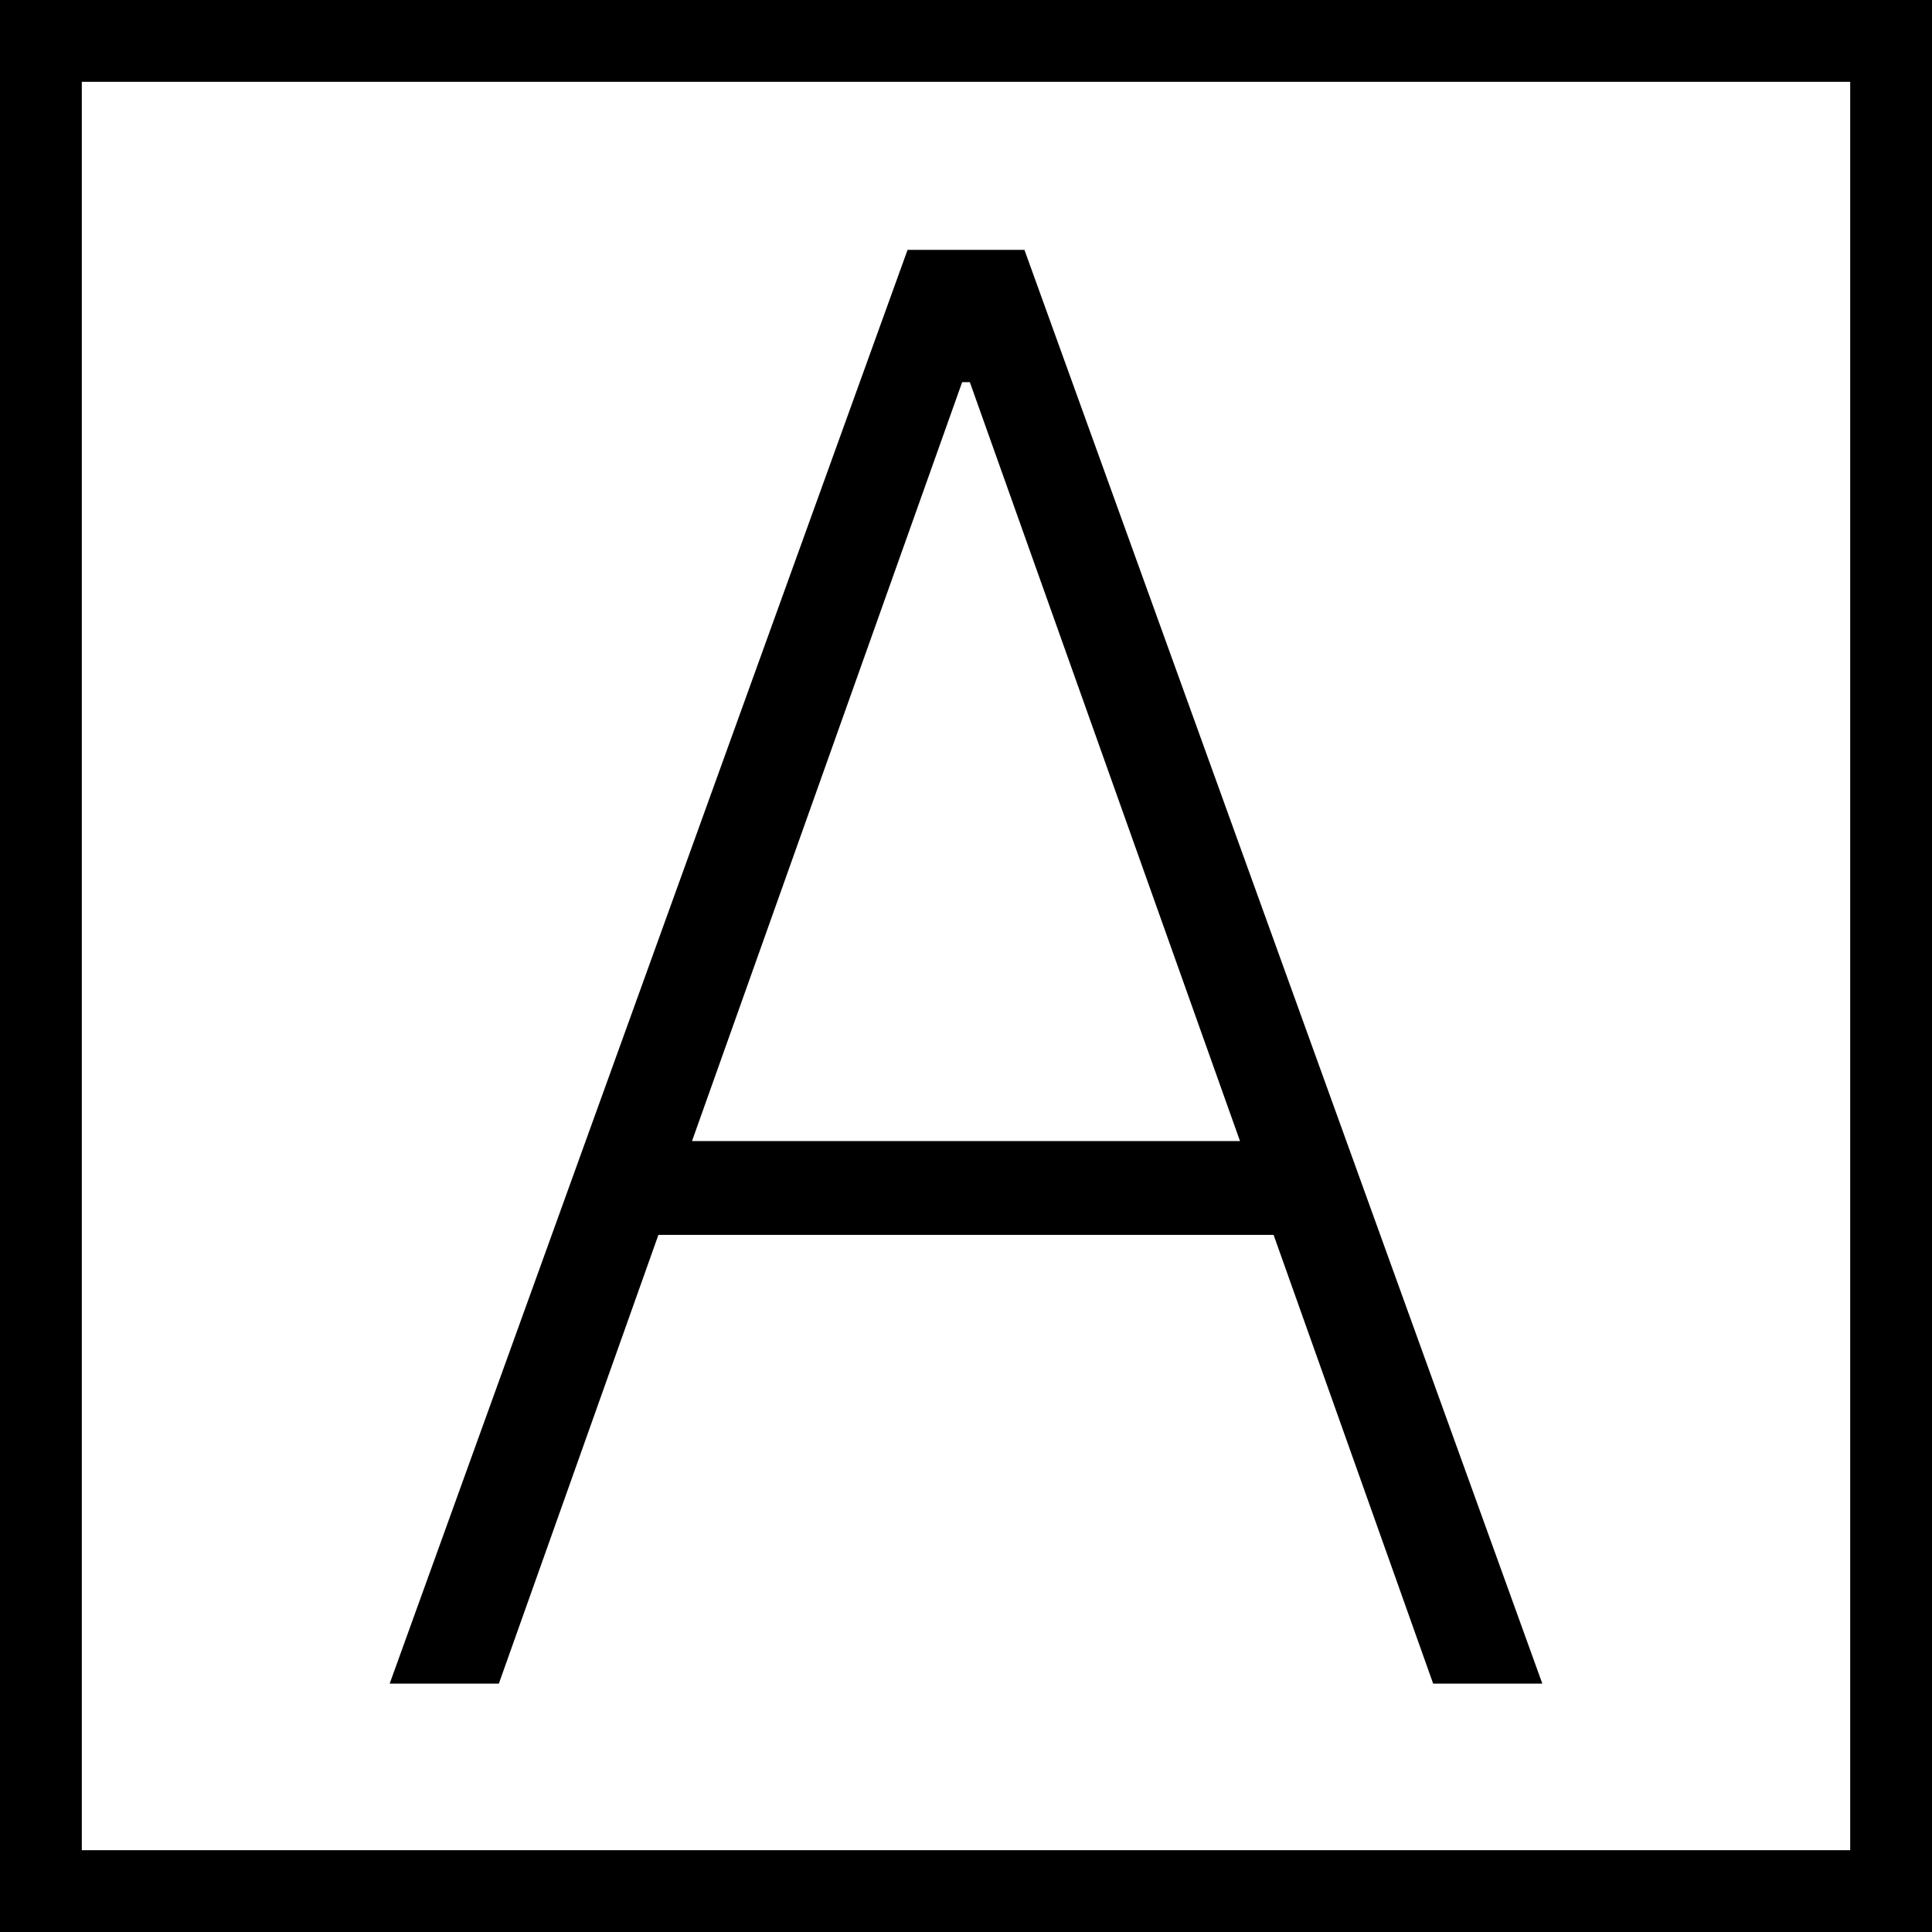
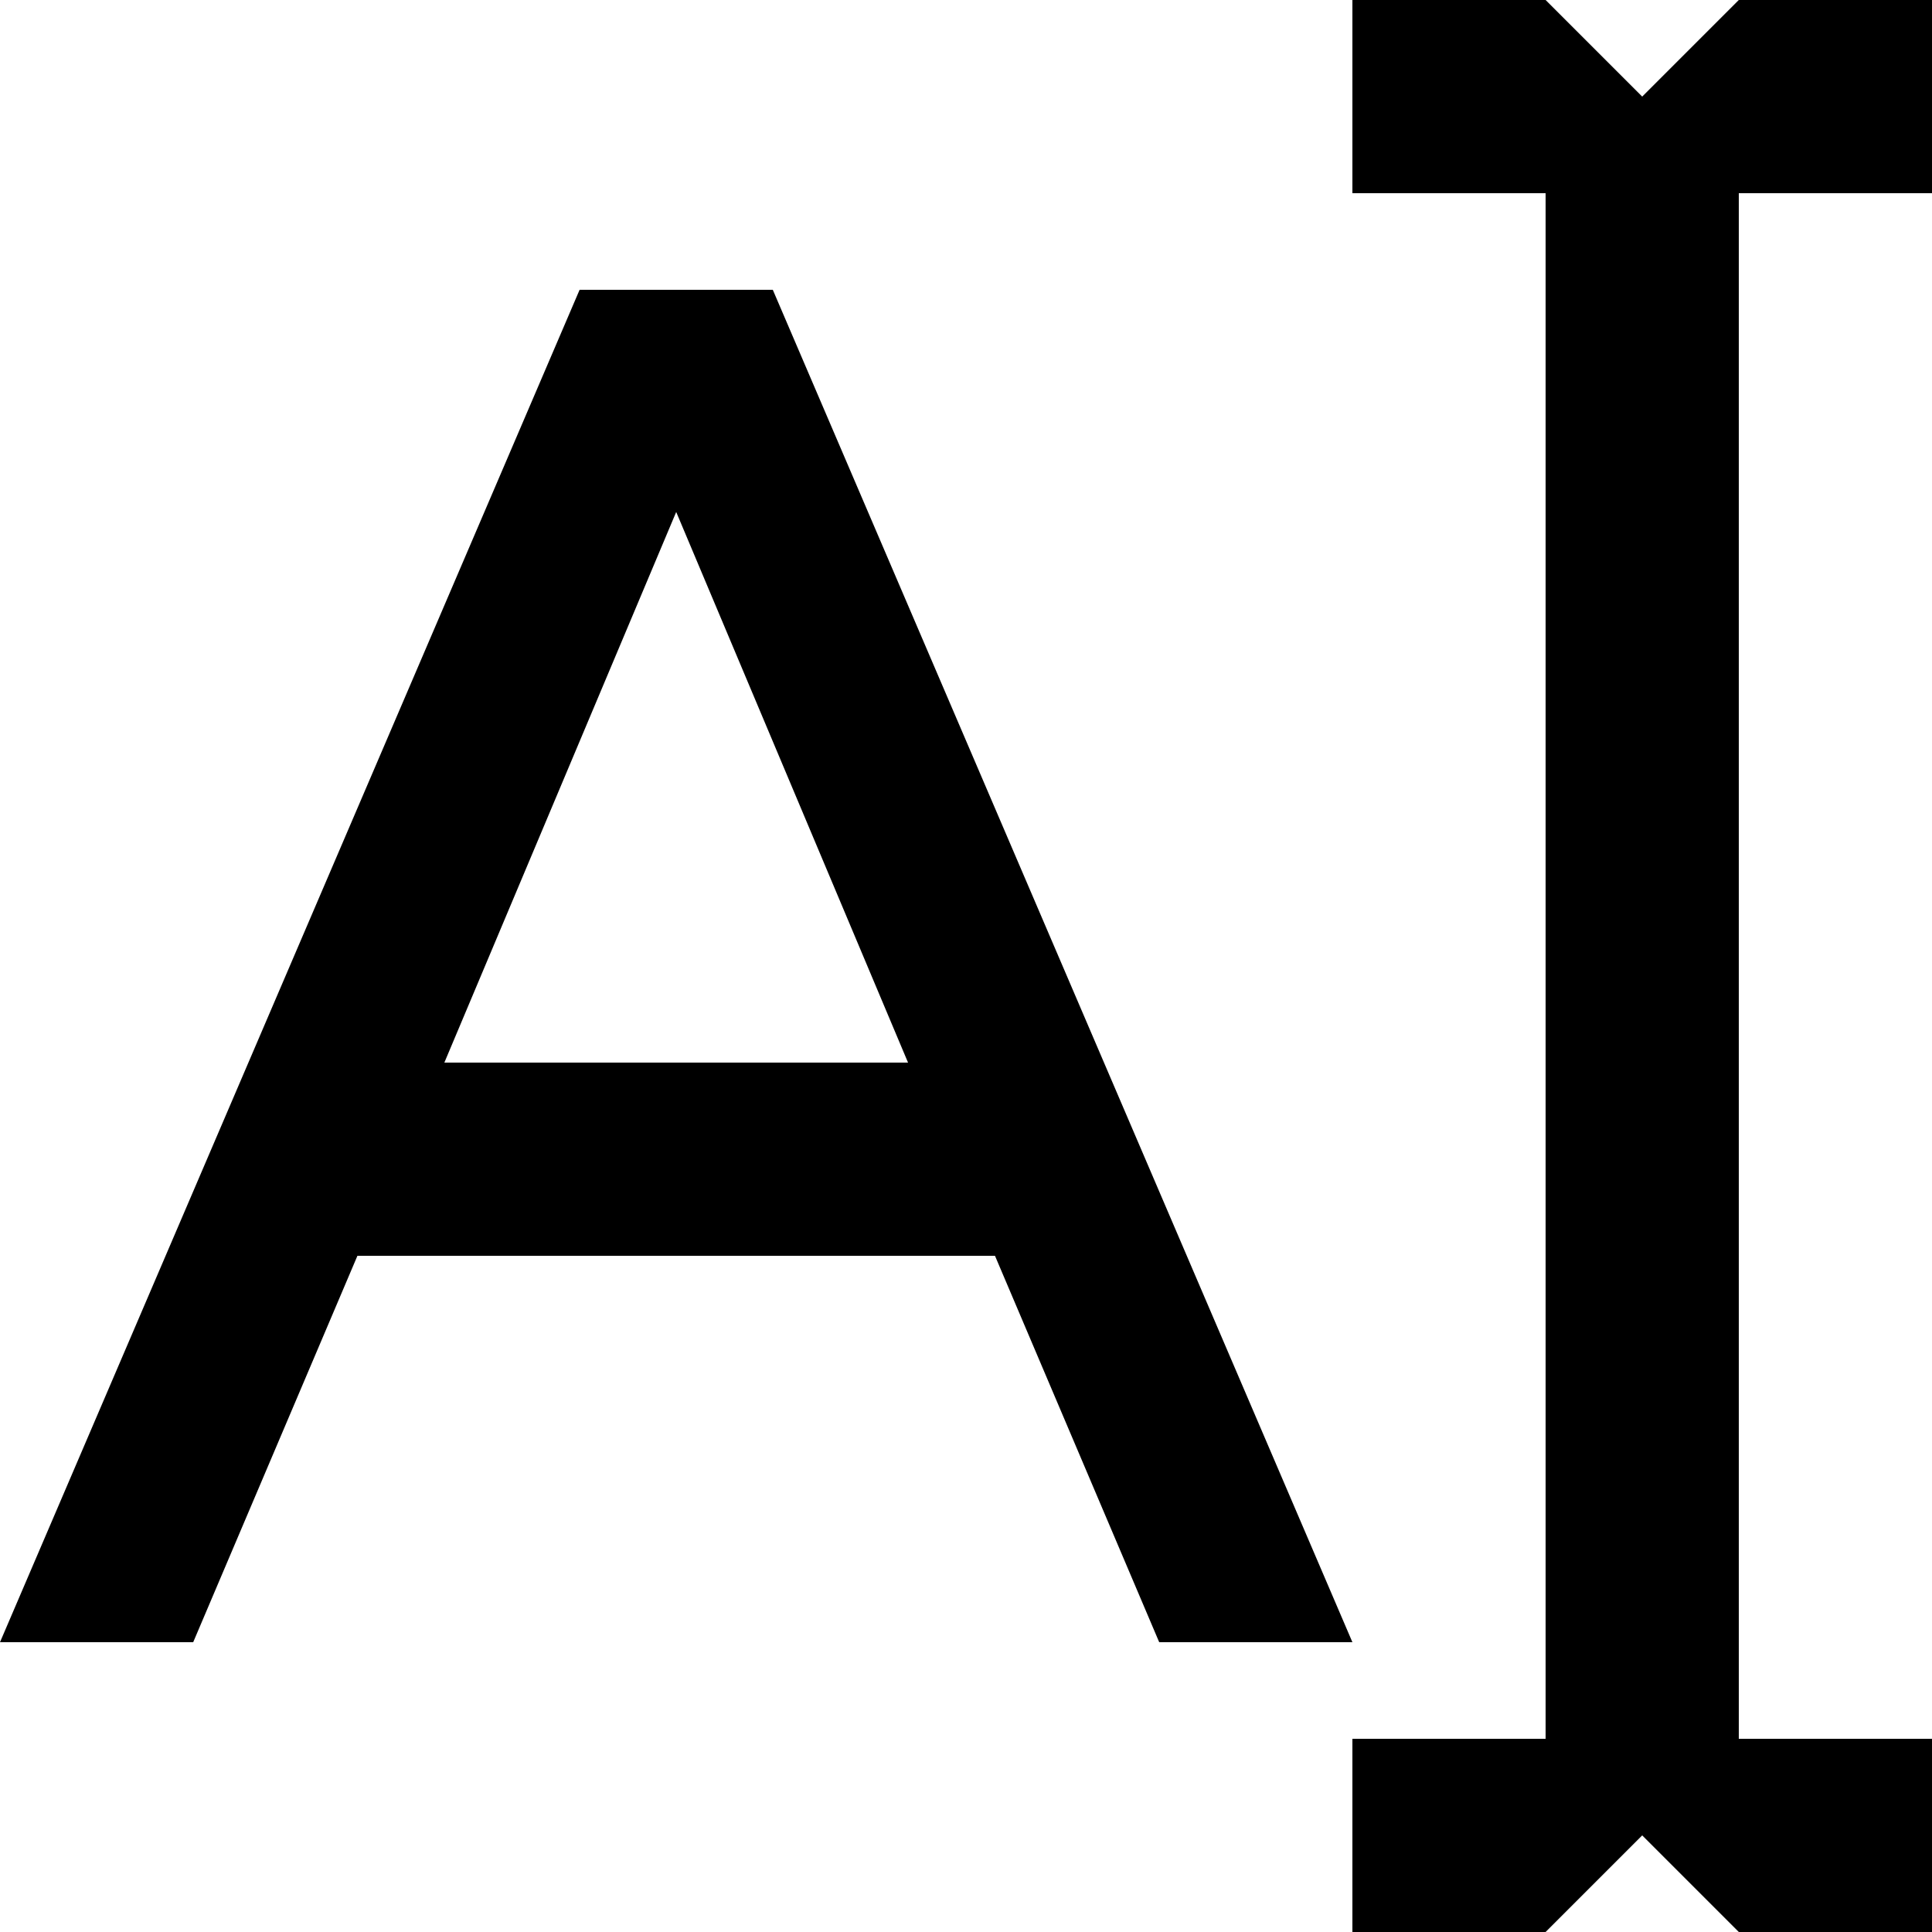
- <svg xmlns="http://www.w3.org/2000/svg" width="1299" height="1299" xml:space="preserve" overflow="hidden">
-   <defs>
-     <clipPath id="clip0">
-       <rect x="0" y="0" width="1299" height="1299" />
-     </clipPath>
-   </defs>
-   <g clip-path="url(#clip0)">
-     <rect x="-0" y="0" width="1299" height="55" />
-     <rect x="0" y="0" width="55" height="1299" />
-     <rect x="1244" y="0" width="55" height="1299" />
-     <rect x="-0" y="1244" width="1299" height="55" />
-     <path d="M646.912 256.963 465.279 767.205 833.722 767.205 652.088 256.963ZM610.209 168 688.791 168 1037 1132 963.594 1132 856.308 830.279 442.692 830.279 335.406 1132 262 1132Z" fill-rule="evenodd" />
+ <svg xmlns="http://www.w3.org/2000/svg" width="20" height="20" viewBox="0 0 0.2 0.2" version="1.1" id="svg1">
+   <defs id="defs1" />
+   <g id="layer1">
+     <path id="rect86" style="fill:#000000;fill-opacity:1;stroke-width:0.01" d="M 0.14 0 L 0.14 0.02 L 0.16 0.02 L 0.16 0.18 L 0.14 0.18 L 0.14 0.2 L 0.16 0.2 L 0.17 0.19 L 0.18 0.2 L 0.2 0.2 L 0.2 0.18 L 0.18 0.18 L 0.18 0.02 L 0.2 0.02 L 0.2 0 L 0.18 0 L 0.17 0.01 L 0.16 0 L 0.14 0 z " />
+     <path id="rect92" style="fill:#000000;fill-opacity:1;stroke-width:0.008" d="M 0.06 0.03 L 0 0.17 L 0.02 0.17 L 0.037 0.13 L 0.103 0.13 L 0.12 0.17 L 0.14 0.17 L 0.08 0.03 L 0.06 0.03 z M 0.07 0.053 L 0.094 0.11 L 0.046 0.11 L 0.07 0.053 z " />
  </g>
</svg>
